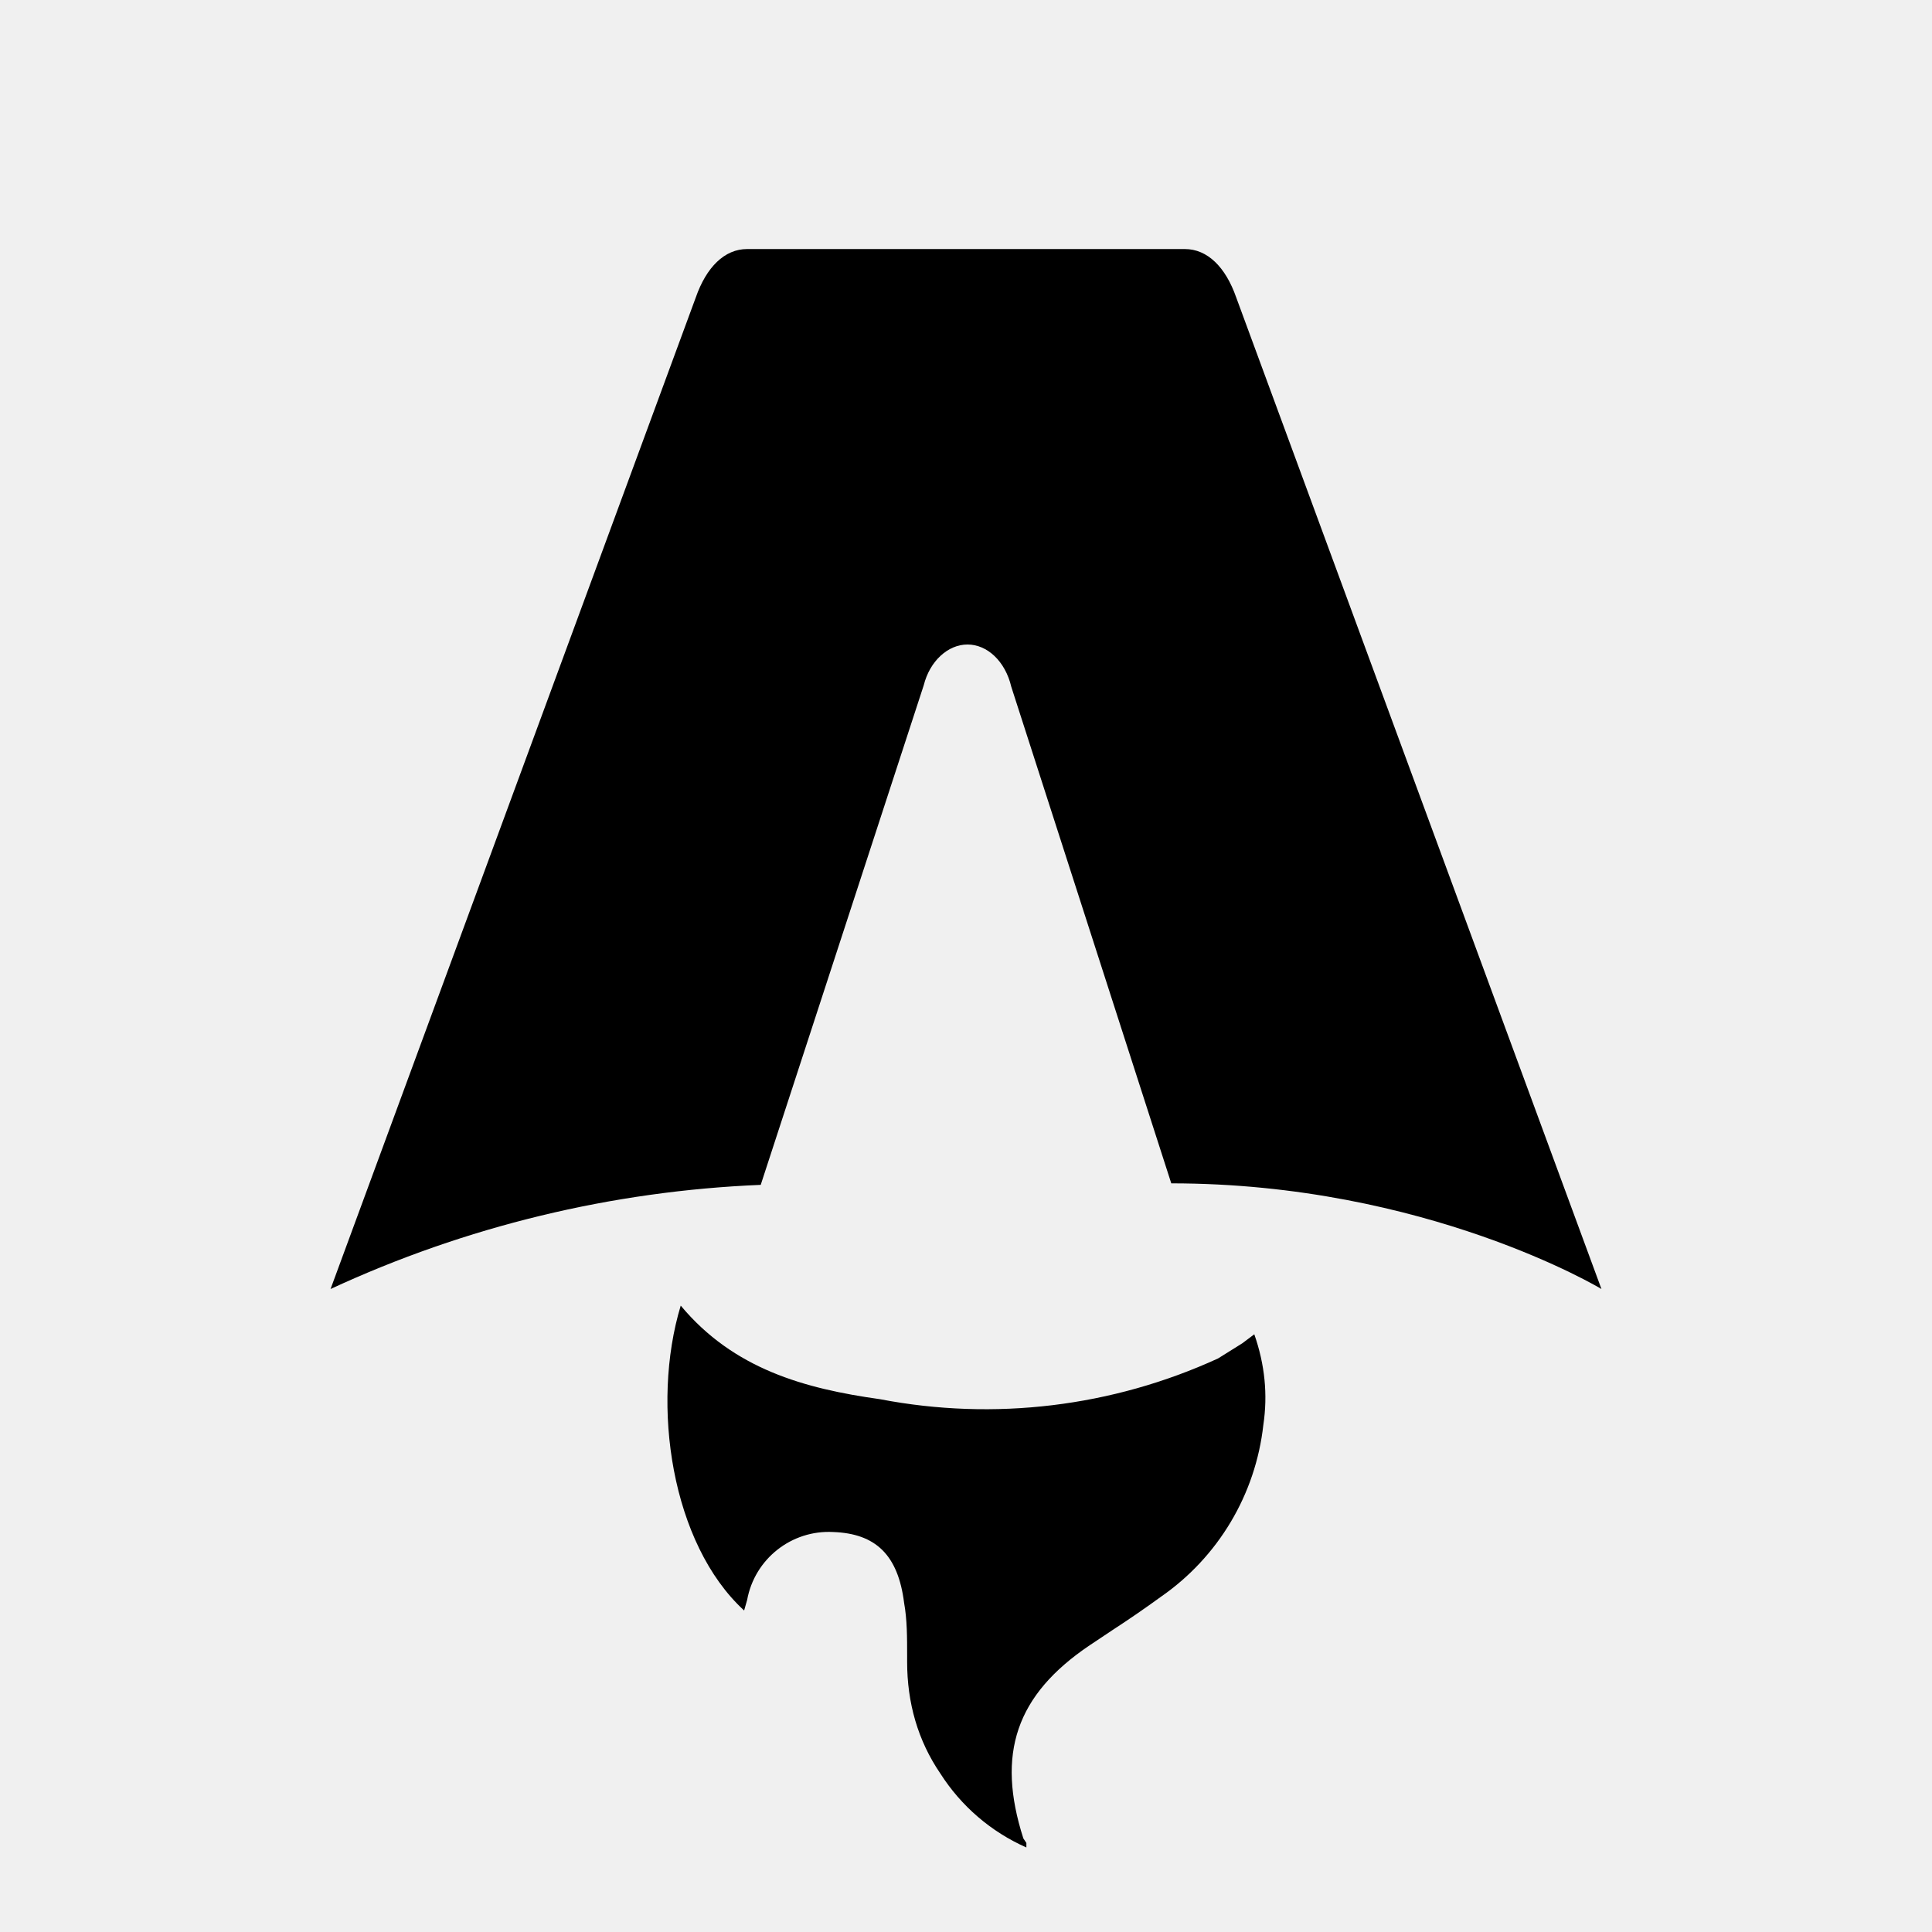
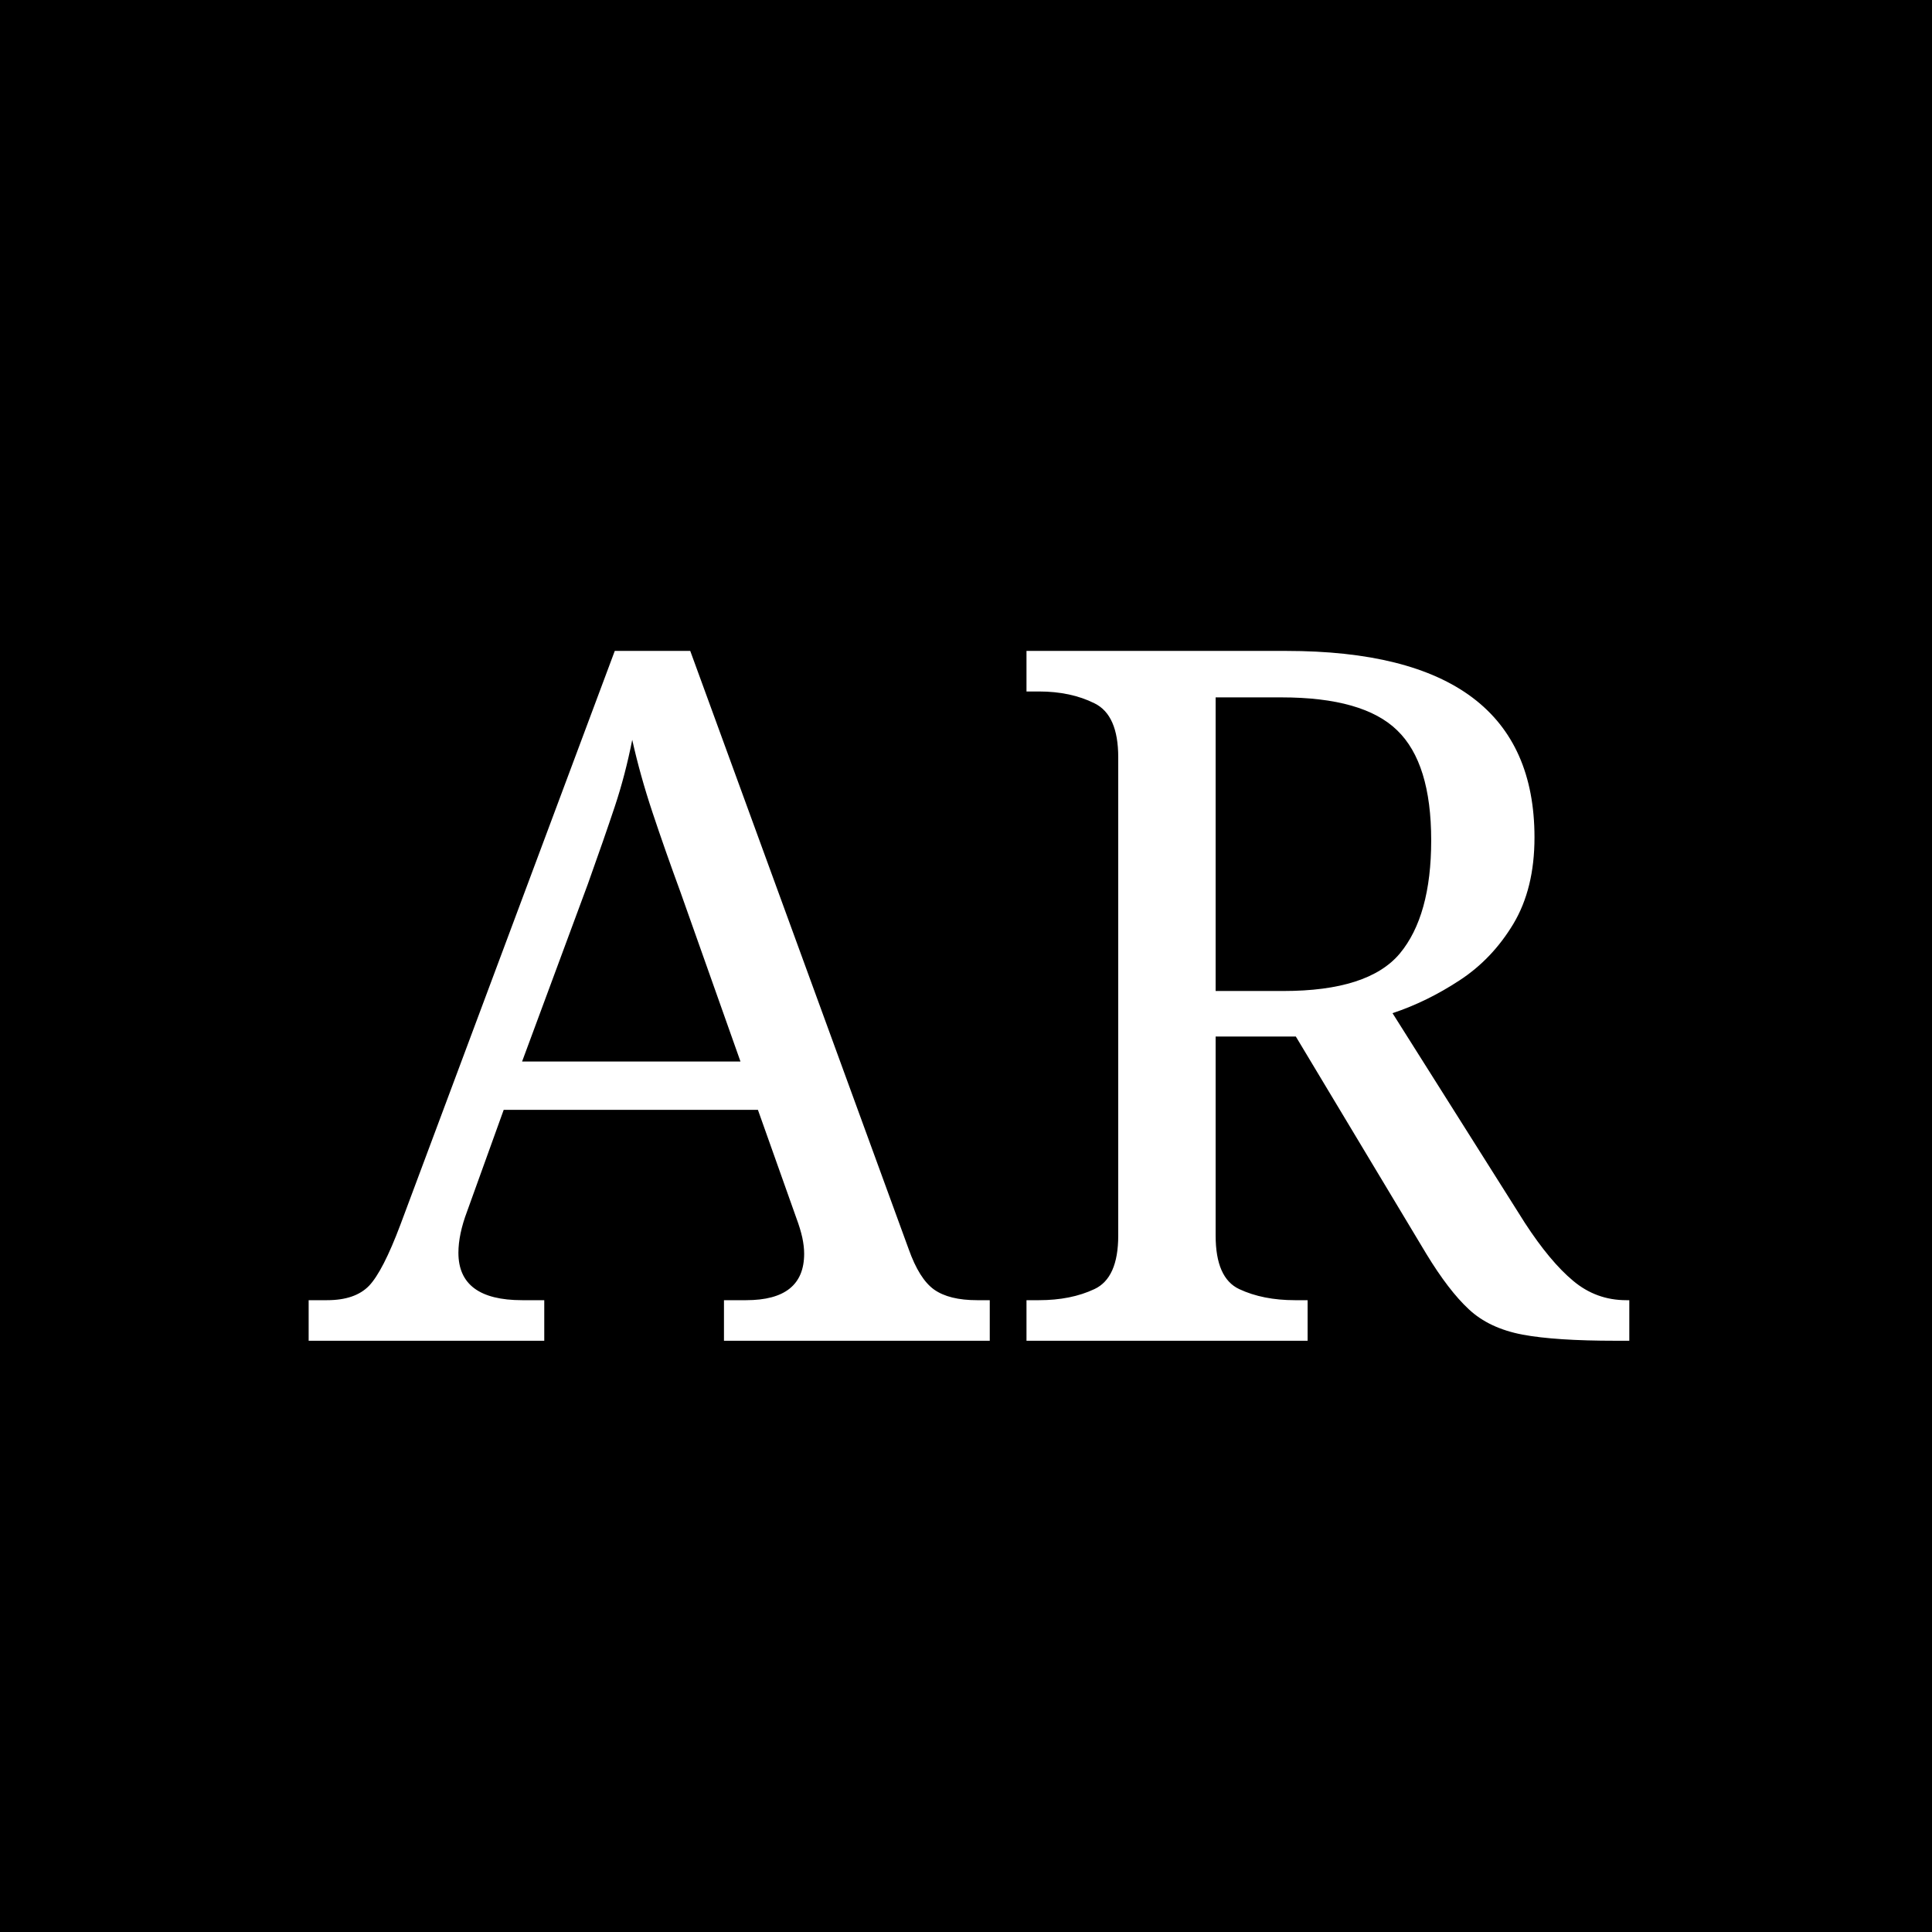
- <svg xmlns="http://www.w3.org/2000/svg" fill="none" viewBox="0 0 128 128">
-   <path d="M50.4 78.5a75.1 75.1 0 0 0-28.5 6.9l24.2-65.7c.7-2 1.9-3.2 3.4-3.2h29c1.5 0 2.7 1.2 3.4 3.2l24.2 65.7s-11.6-7-28.5-7L67 45.5c-.4-1.7-1.6-2.8-2.9-2.8-1.3 0-2.5 1.1-2.9 2.7L50.4 78.5Zm-1.1 28.2Zm-4.2-20.2c-2 6.6-.6 15.8 4.2 20.2a17.5 17.5 0 0 1 .2-.7 5.5 5.5 0 0 1 5.7-4.5c2.8.1 4.3 1.5 4.7 4.7.2 1.1.2 2.3.2 3.5v.4c0 2.7.7 5.2 2.2 7.4a13 13 0 0 0 5.7 4.9v-.3l-.2-.3c-1.8-5.6-.5-9.5 4.4-12.8l1.5-1a73 73 0 0 0 3.2-2.2 16 16 0 0 0 6.8-11.4c.3-2 .1-4-.6-6l-.8.6-1.6 1a37 37 0 0 1-22.4 2.7c-5-.7-9.7-2-13.2-6.2Z" />
+ <svg xmlns="http://www.w3.org/2000/svg" viewBox="0 0 128 128">
+   <rect width="128" height="128" fill="#000" />
+   <text x="50%" y="50%" text-anchor="middle" dominant-baseline="central" font-size="64" font-family="serif" fill="#FFF">AR</text>
  <style>
-         path { fill: #000; }
-         @media (prefers-color-scheme: dark) {
-             path { fill: #FFF; }
-         }
-     </style>
+     @media (prefers-color-scheme: dark) {
+       text { fill: #FFF; }
+       rect { fill: #000; }
+     }
+     @media (prefers-color-scheme: light) {
+       text { fill: #FFF; }
+       rect { fill: #000; }
+     }
+   </style>
</svg>
